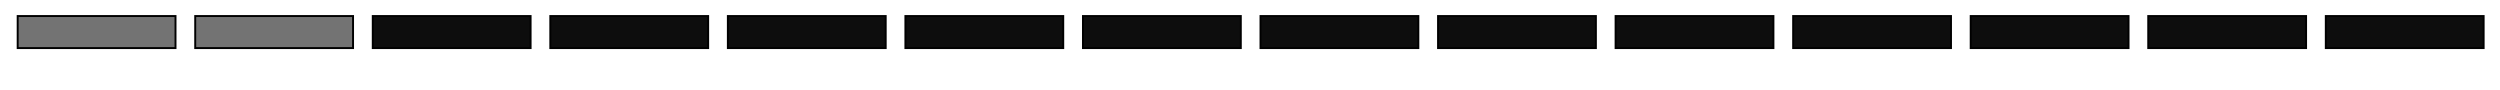
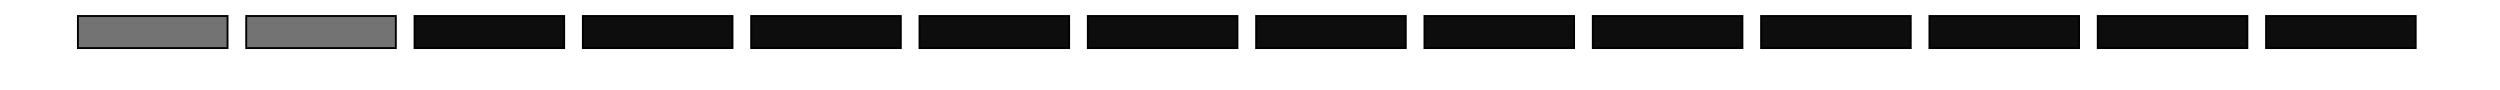
<svg xmlns="http://www.w3.org/2000/svg" width="390pt" height="14pt" viewBox="0 0 137.583 4.939" version="1.1" id="svg5">
  <defs id="defs2" />
  <g id="layer1" style="display:inline">
-     <rect style="opacity:1;mix-blend-mode:normal;fill:#737373;fill-opacity:1;stroke:#000000;stroke-width:0.107;stroke-miterlimit:4;stroke-dasharray:none;stroke-opacity:1" id="rect205" width="8.686" height="1.763" x="0.971" y="0.883" />
-     <rect style="mix-blend-mode:normal;fill:#737373;fill-opacity:1;stroke:#000000;stroke-width:0.107;stroke-miterlimit:4;stroke-dasharray:none;stroke-opacity:1" id="use556" width="8.686" height="1.763" x="10.742" y="0.883" />
-     <rect style="mix-blend-mode:normal;fill:#0d0d0d;fill-opacity:1;stroke:#000000;stroke-width:0.107;stroke-miterlimit:4;stroke-dasharray:none;stroke-opacity:1" id="use2481" width="8.686" height="1.763" x="20.513" y="0.883" />
-     <rect style="mix-blend-mode:normal;fill:#0d0d0d;fill-opacity:1;stroke:#000000;stroke-width:0.107;stroke-miterlimit:4;stroke-dasharray:none;stroke-opacity:1" id="use2483" width="8.686" height="1.763" x="30.285" y="0.883" />
-     <rect style="mix-blend-mode:normal;fill:#0d0d0d;fill-opacity:1;stroke:#000000;stroke-width:0.107;stroke-miterlimit:4;stroke-dasharray:none;stroke-opacity:1" id="use2491" width="8.686" height="1.763" x="40.056" y="0.883" />
-     <rect style="mix-blend-mode:normal;fill:#0d0d0d;fill-opacity:1;stroke:#000000;stroke-width:0.107;stroke-miterlimit:4;stroke-dasharray:none;stroke-opacity:1" id="use2479" width="8.686" height="1.763" x="49.827" y="0.883" />
-     <rect style="mix-blend-mode:normal;fill:#0d0d0d;fill-opacity:1;stroke:#000000;stroke-width:0.107;stroke-miterlimit:4;stroke-dasharray:none;stroke-opacity:1" id="use2475" width="8.686" height="1.763" x="59.599" y="0.883" />
-     <rect style="mix-blend-mode:normal;fill:#0d0d0d;fill-opacity:1;stroke:#000000;stroke-width:0.107;stroke-miterlimit:4;stroke-dasharray:none;stroke-opacity:1" id="use2477" width="8.686" height="1.763" x="69.37" y="0.883" />
-     <rect style="mix-blend-mode:normal;fill:#0d0d0d;fill-opacity:1;stroke:#000000;stroke-width:0.107;stroke-miterlimit:4;stroke-dasharray:none;stroke-opacity:1" id="use2485" width="8.686" height="1.763" x="79.141" y="0.883" />
-     <rect style="mix-blend-mode:normal;fill:#0d0d0d;fill-opacity:1;stroke:#000000;stroke-width:0.107;stroke-miterlimit:4;stroke-dasharray:none;stroke-opacity:1" id="use2493" width="8.686" height="1.763" x="88.912" y="0.883" />
-     <rect style="mix-blend-mode:normal;fill:#0d0d0d;fill-opacity:1;stroke:#000000;stroke-width:0.107;stroke-miterlimit:4;stroke-dasharray:none;stroke-opacity:1" id="use2487" width="8.686" height="1.763" x="98.684" y="0.883" />
-     <rect style="mix-blend-mode:normal;fill:#0d0d0d;fill-opacity:1;stroke:#000000;stroke-width:0.107;stroke-miterlimit:4;stroke-dasharray:none;stroke-opacity:1" id="use2495" width="8.686" height="1.763" x="108.455" y="0.883" />
-     <rect style="mix-blend-mode:normal;fill:#0d0d0d;fill-opacity:1;stroke:#000000;stroke-width:0.107;stroke-miterlimit:4;stroke-dasharray:none;stroke-opacity:1" id="use2497" width="8.686" height="1.763" x="118.226" y="0.883" />
-     <rect style="mix-blend-mode:normal;fill:#0d0d0d;fill-opacity:1;stroke:#000000;stroke-width:0.107;stroke-miterlimit:4;stroke-dasharray:none;stroke-opacity:1" id="use2489" width="8.686" height="1.763" x="127.998" y="0.883" />
+     <rect style="opacity:1;mix-blend-mode:normal;fill:#737373;fill-opacity:1;stroke:#000000;stroke-width:0.104;stroke-miterlimit:4;stroke-dasharray:none;stroke-opacity:1" id="rect205" width="8.234" height="1.765" x="4.286" y="0.881" />
+     <rect style="mix-blend-mode:normal;fill:#737373;fill-opacity:1;stroke:#000000;stroke-width:0.104;stroke-miterlimit:4;stroke-dasharray:none;stroke-opacity:1" id="use556" width="8.234" height="1.765" x="13.549" y="0.881" />
+     <rect style="mix-blend-mode:normal;fill:#0d0d0d;fill-opacity:1;stroke:#000000;stroke-width:0.104;stroke-miterlimit:4;stroke-dasharray:none;stroke-opacity:1" id="use2481" width="8.234" height="1.765" x="22.813" y="0.881" />
+     <rect style="mix-blend-mode:normal;fill:#0d0d0d;fill-opacity:1;stroke:#000000;stroke-width:0.104;stroke-miterlimit:4;stroke-dasharray:none;stroke-opacity:1" id="use2483" width="8.234" height="1.765" x="32.076" y="0.881" />
+     <rect style="mix-blend-mode:normal;fill:#0d0d0d;fill-opacity:1;stroke:#000000;stroke-width:0.104;stroke-miterlimit:4;stroke-dasharray:none;stroke-opacity:1" id="use2491" width="8.234" height="1.765" x="41.339" y="0.881" />
+     <rect style="mix-blend-mode:normal;fill:#0d0d0d;fill-opacity:1;stroke:#000000;stroke-width:0.104;stroke-miterlimit:4;stroke-dasharray:none;stroke-opacity:1" id="use2479" width="8.234" height="1.765" x="50.603" y="0.881" />
+     <rect style="mix-blend-mode:normal;fill:#0d0d0d;fill-opacity:1;stroke:#000000;stroke-width:0.104;stroke-miterlimit:4;stroke-dasharray:none;stroke-opacity:1" id="use2475" width="8.234" height="1.765" x="59.866" y="0.881" />
+     <rect style="mix-blend-mode:normal;fill:#0d0d0d;fill-opacity:1;stroke:#000000;stroke-width:0.104;stroke-miterlimit:4;stroke-dasharray:none;stroke-opacity:1" id="use2477" width="8.234" height="1.765" x="69.13" y="0.881" />
+     <rect style="mix-blend-mode:normal;fill:#0d0d0d;fill-opacity:1;stroke:#000000;stroke-width:0.104;stroke-miterlimit:4;stroke-dasharray:none;stroke-opacity:1" id="use2485" width="8.234" height="1.765" x="78.393" y="0.881" />
+     <rect style="mix-blend-mode:normal;fill:#0d0d0d;fill-opacity:1;stroke:#000000;stroke-width:0.104;stroke-miterlimit:4;stroke-dasharray:none;stroke-opacity:1" id="use2493" width="8.234" height="1.765" x="87.657" y="0.881" />
+     <rect style="mix-blend-mode:normal;fill:#0d0d0d;fill-opacity:1;stroke:#000000;stroke-width:0.104;stroke-miterlimit:4;stroke-dasharray:none;stroke-opacity:1" id="use2487" width="8.234" height="1.765" x="96.92" y="0.881" />
+     <rect style="mix-blend-mode:normal;fill:#0d0d0d;fill-opacity:1;stroke:#000000;stroke-width:0.104;stroke-miterlimit:4;stroke-dasharray:none;stroke-opacity:1" id="use2495" width="8.234" height="1.765" x="106.184" y="0.881" />
+     <rect style="mix-blend-mode:normal;fill:#0d0d0d;fill-opacity:1;stroke:#000000;stroke-width:0.104;stroke-miterlimit:4;stroke-dasharray:none;stroke-opacity:1" id="use2497" width="8.234" height="1.765" x="115.447" y="0.881" />
+     <rect style="mix-blend-mode:normal;fill:#0d0d0d;fill-opacity:1;stroke:#000000;stroke-width:0.104;stroke-miterlimit:4;stroke-dasharray:none;stroke-opacity:1" id="use2489" width="8.234" height="1.765" x="124.711" y="0.881" />
  </g>
</svg>
